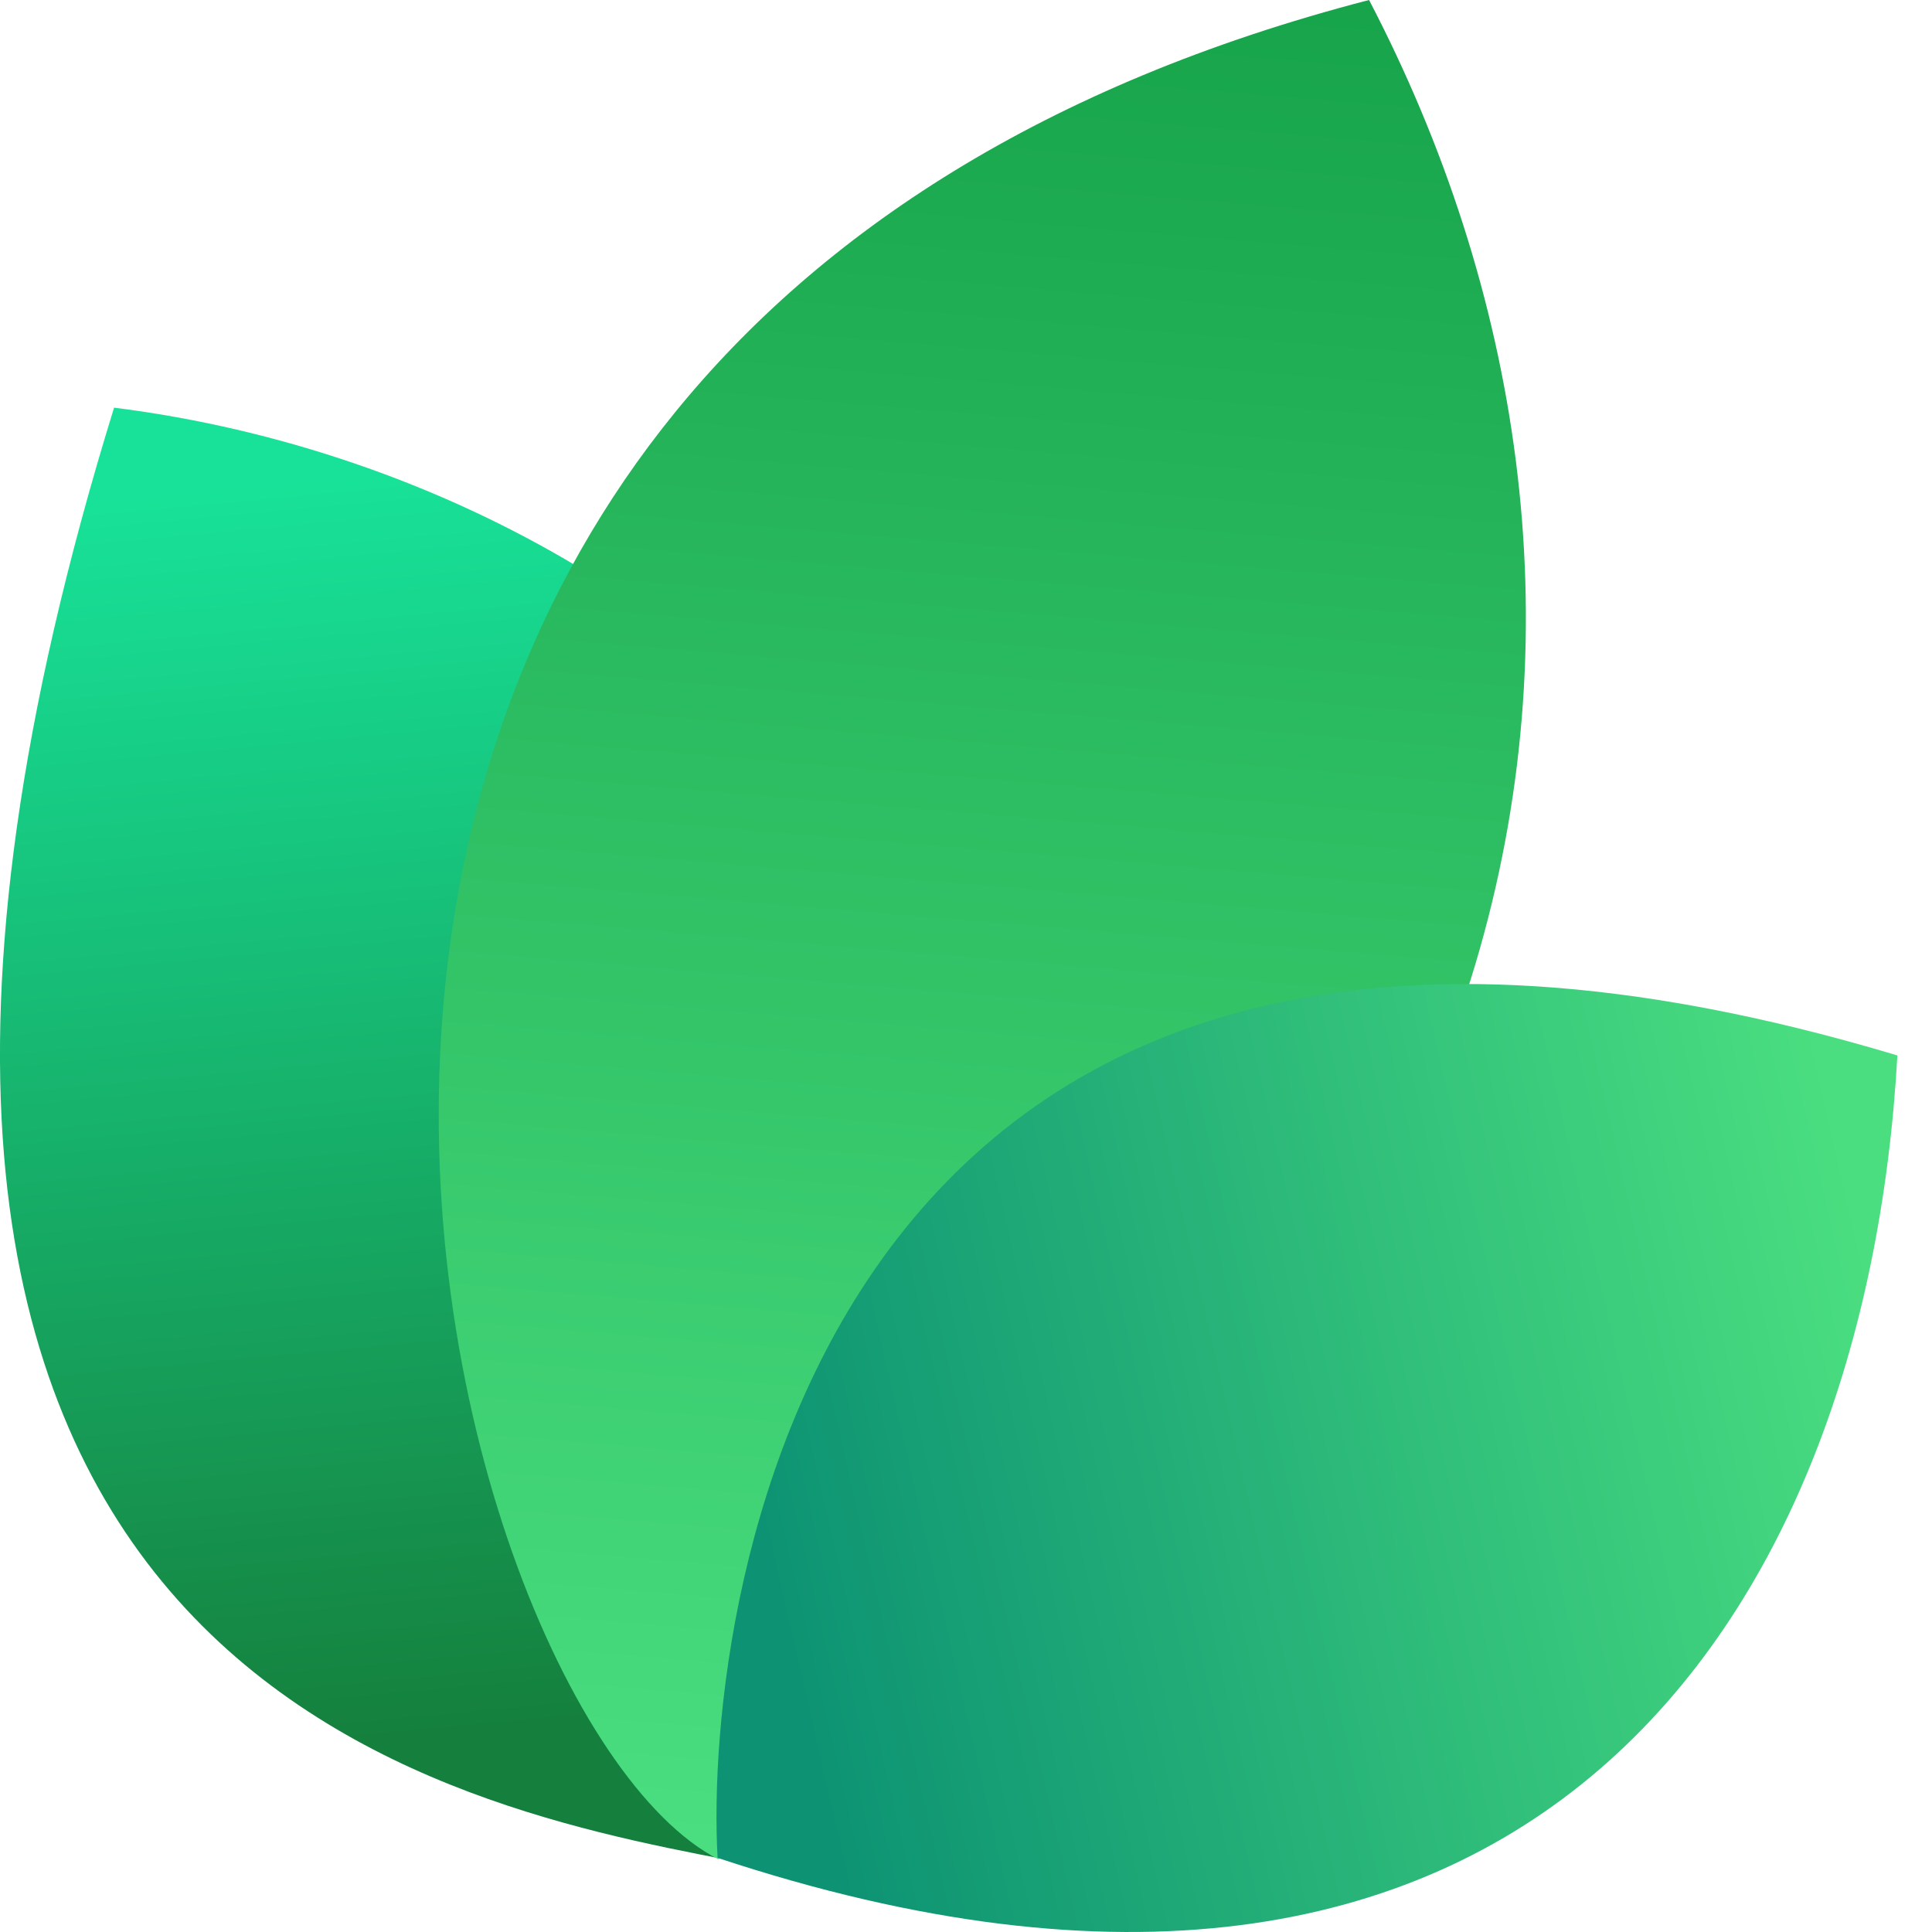
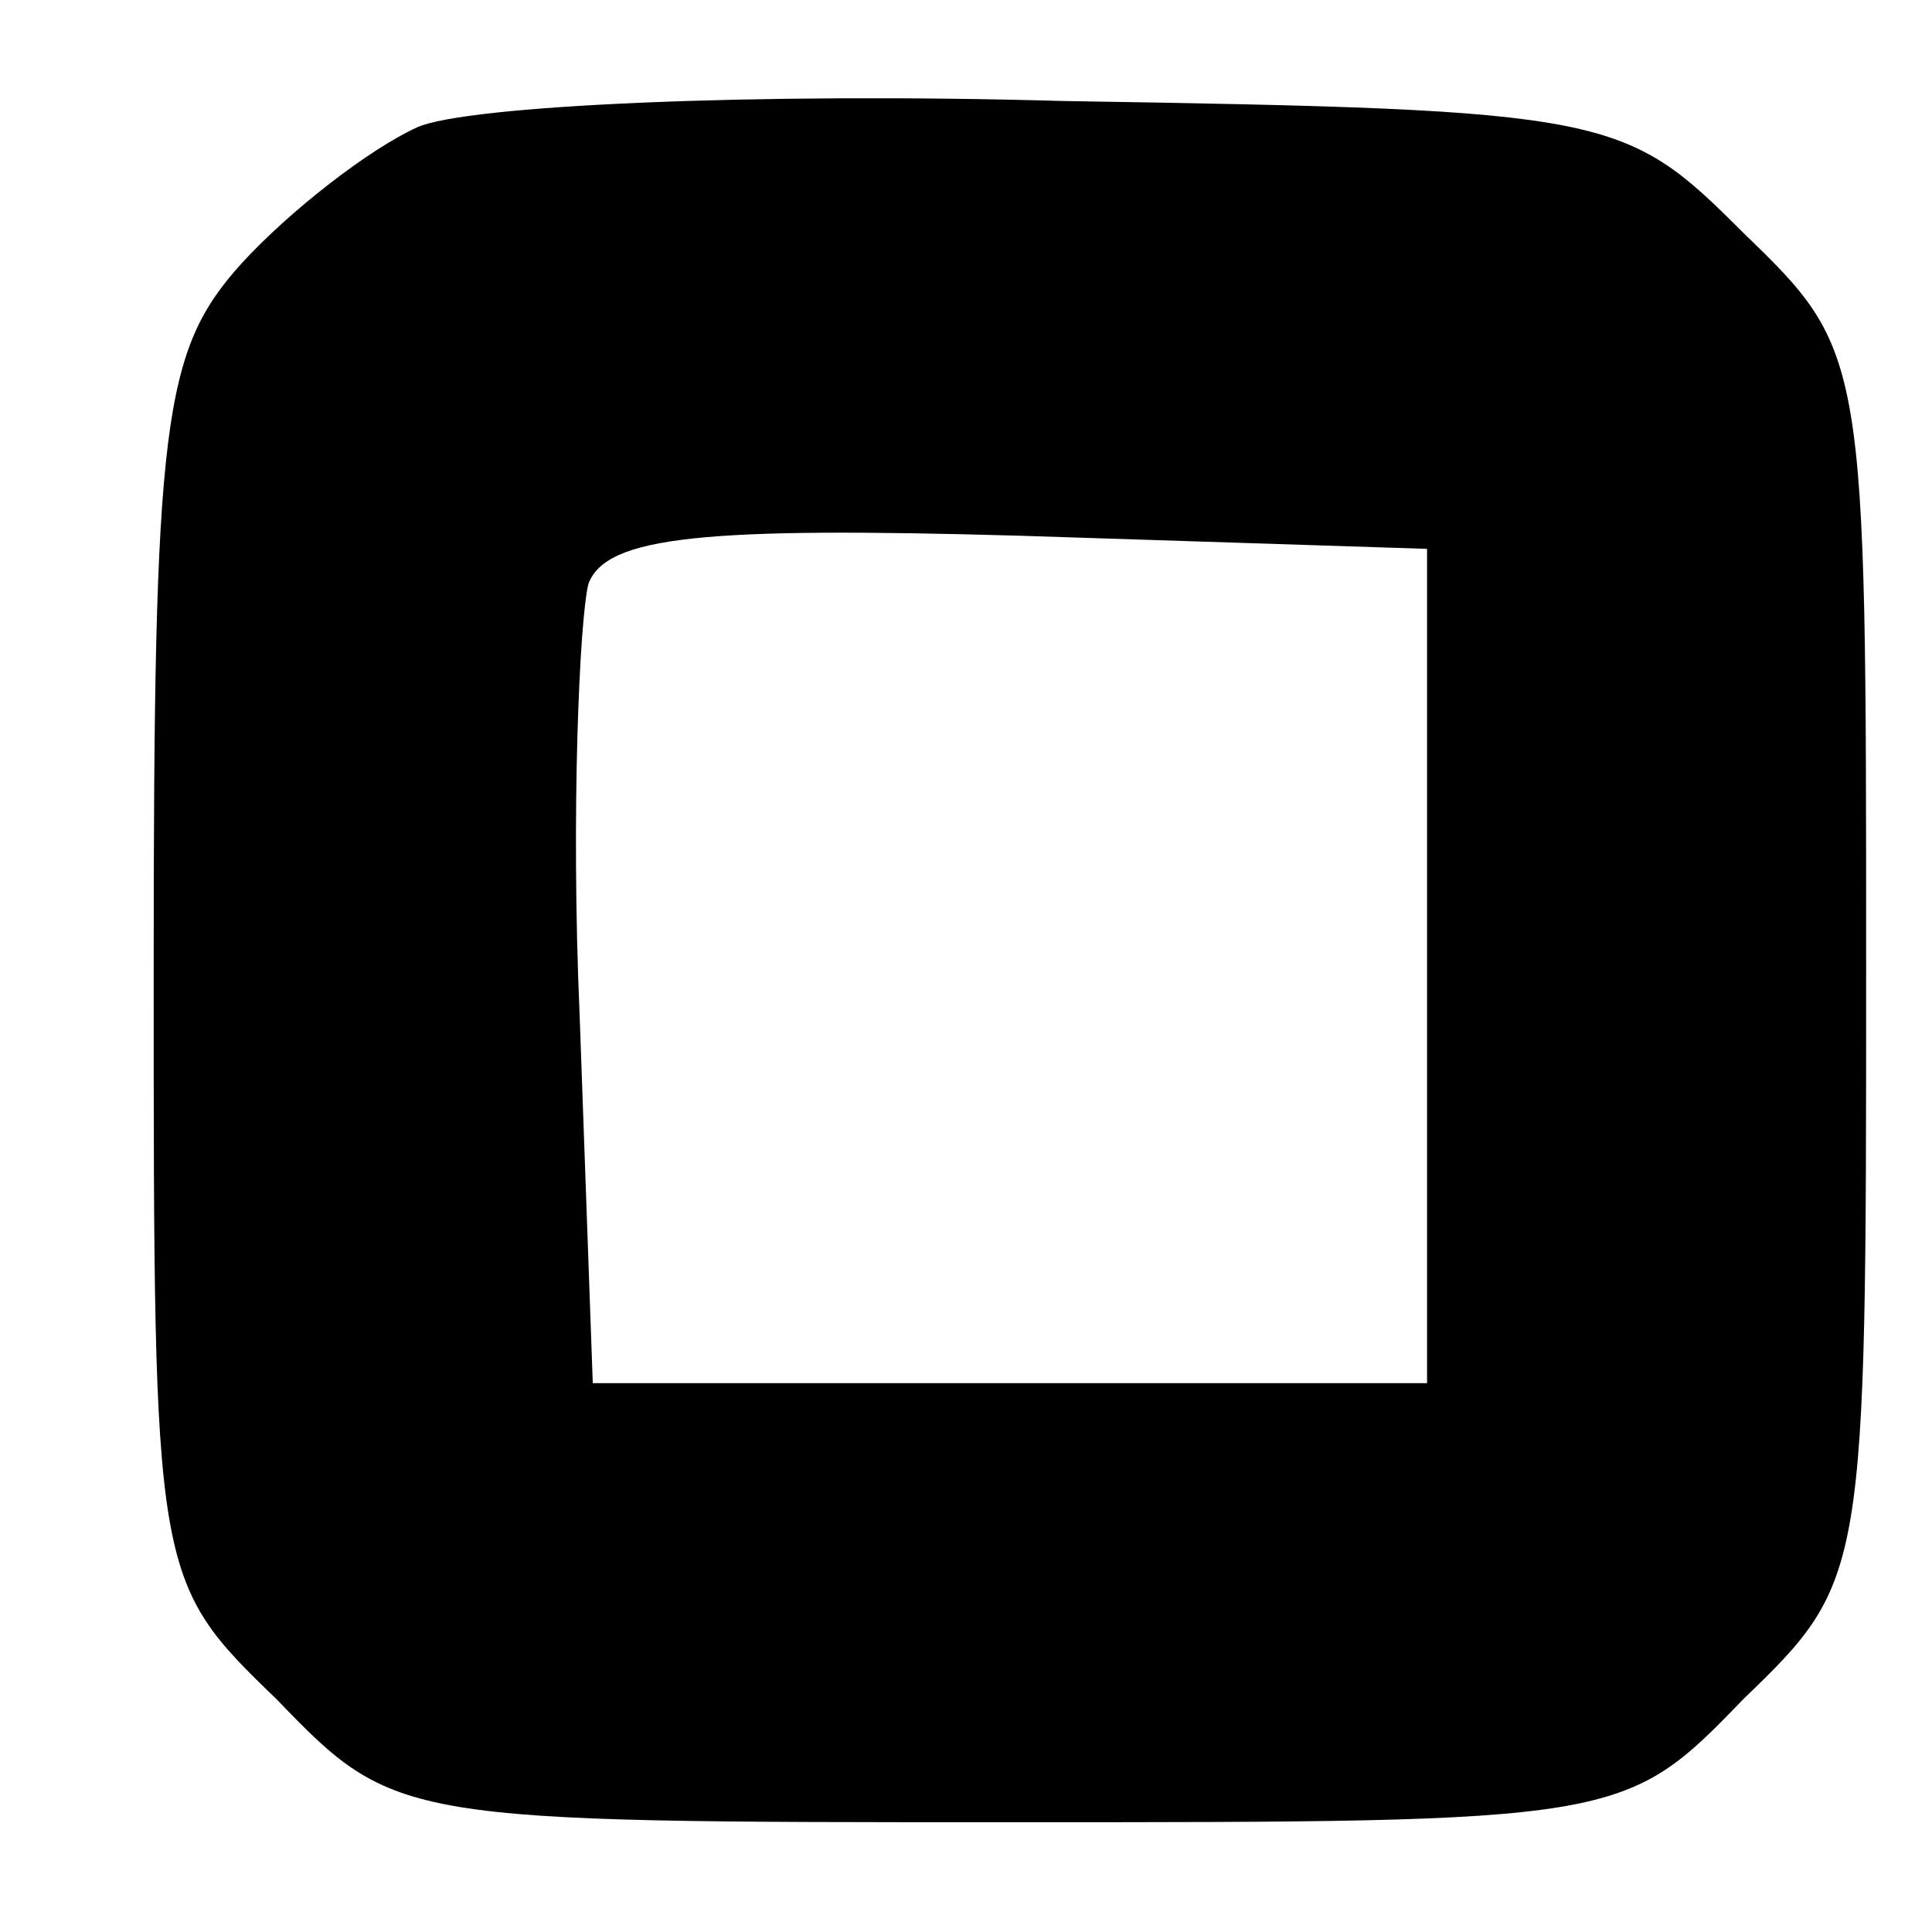
- <svg xmlns="http://www.w3.org/2000/svg" width="24" height="24" viewBox="0 0 24 24" fill="none">
-   <path d="M9.061 23.108C5.268 22.377 -3.391 20.627 1.417 5.064C9.634 6.099 16.973 14.064 9.061 23.108Z" fill="url(#paint0_linear_17557_2021)" />
-   <path d="M8.919 23.094C5.276 21.222 0.784 4.209 17.007 0C20.757 7.193 19.621 16.545 8.919 23.094Z" fill="url(#paint1_linear_17557_2021)" />
-   <path d="M8.914 23.079C8.735 19.882 10.159 9.085 23.57 13.111C23.181 20.123 18.984 26.418 8.914 23.079Z" fill="url(#paint2_linear_17557_2021)" />
-   <defs>
-     <linearGradient id="paint0_linear_17557_2021" x1="3.776" y1="5.916" x2="5.232" y2="21.559" gradientUnits="userSpaceOnUse">
-       <stop stop-color="#18E299" />
-       <stop offset="1" stop-color="#15803D" />
-     </linearGradient>
-     <linearGradient id="paint1_linear_17557_2021" x1="12.171" y1="-0.718" x2="10.19" y2="22.983" gradientUnits="userSpaceOnUse">
-       <stop stop-color="#16A34A" />
-       <stop offset="1" stop-color="#4ADE80" />
-     </linearGradient>
-     <linearGradient id="paint2_linear_17557_2021" x1="23.133" y1="15.353" x2="9.338" y2="18.52" gradientUnits="userSpaceOnUse">
-       <stop stop-color="#4ADE80" />
-       <stop offset="1" stop-color="#0D9373" />
-     </linearGradient>
-   </defs>
+ <svg xmlns="http://www.w3.org/2000/svg" version="1.0" width="44pt" height="44pt" viewBox="0 0 44 44" preserveAspectRatio="xMidYMid meet">
+   <g transform="translate(0,44) scale(0.1,-0.1)" fill="#000000" stroke="none">
+     <path d="M95 411 c-11 -5 -29 -19 -40 -31 -18 -20 -20 -36 -20 -161 0 -138 0 -139 28 -166 27 -28 28 -28 167 -28 139 0 140 0 167 28 28 27 28 28 28 167 0 139 0 140 -28 167 -27 27 -30 28 -155 30 -70 2 -136 -1 -147 -6z m230 -191 l0 -95 -95 0 -95 0 -3 84 c-2 46 0 90 2 98 4 11 27 13 98 11 l93 -3 0 -95z" />
+   </g>
</svg>
